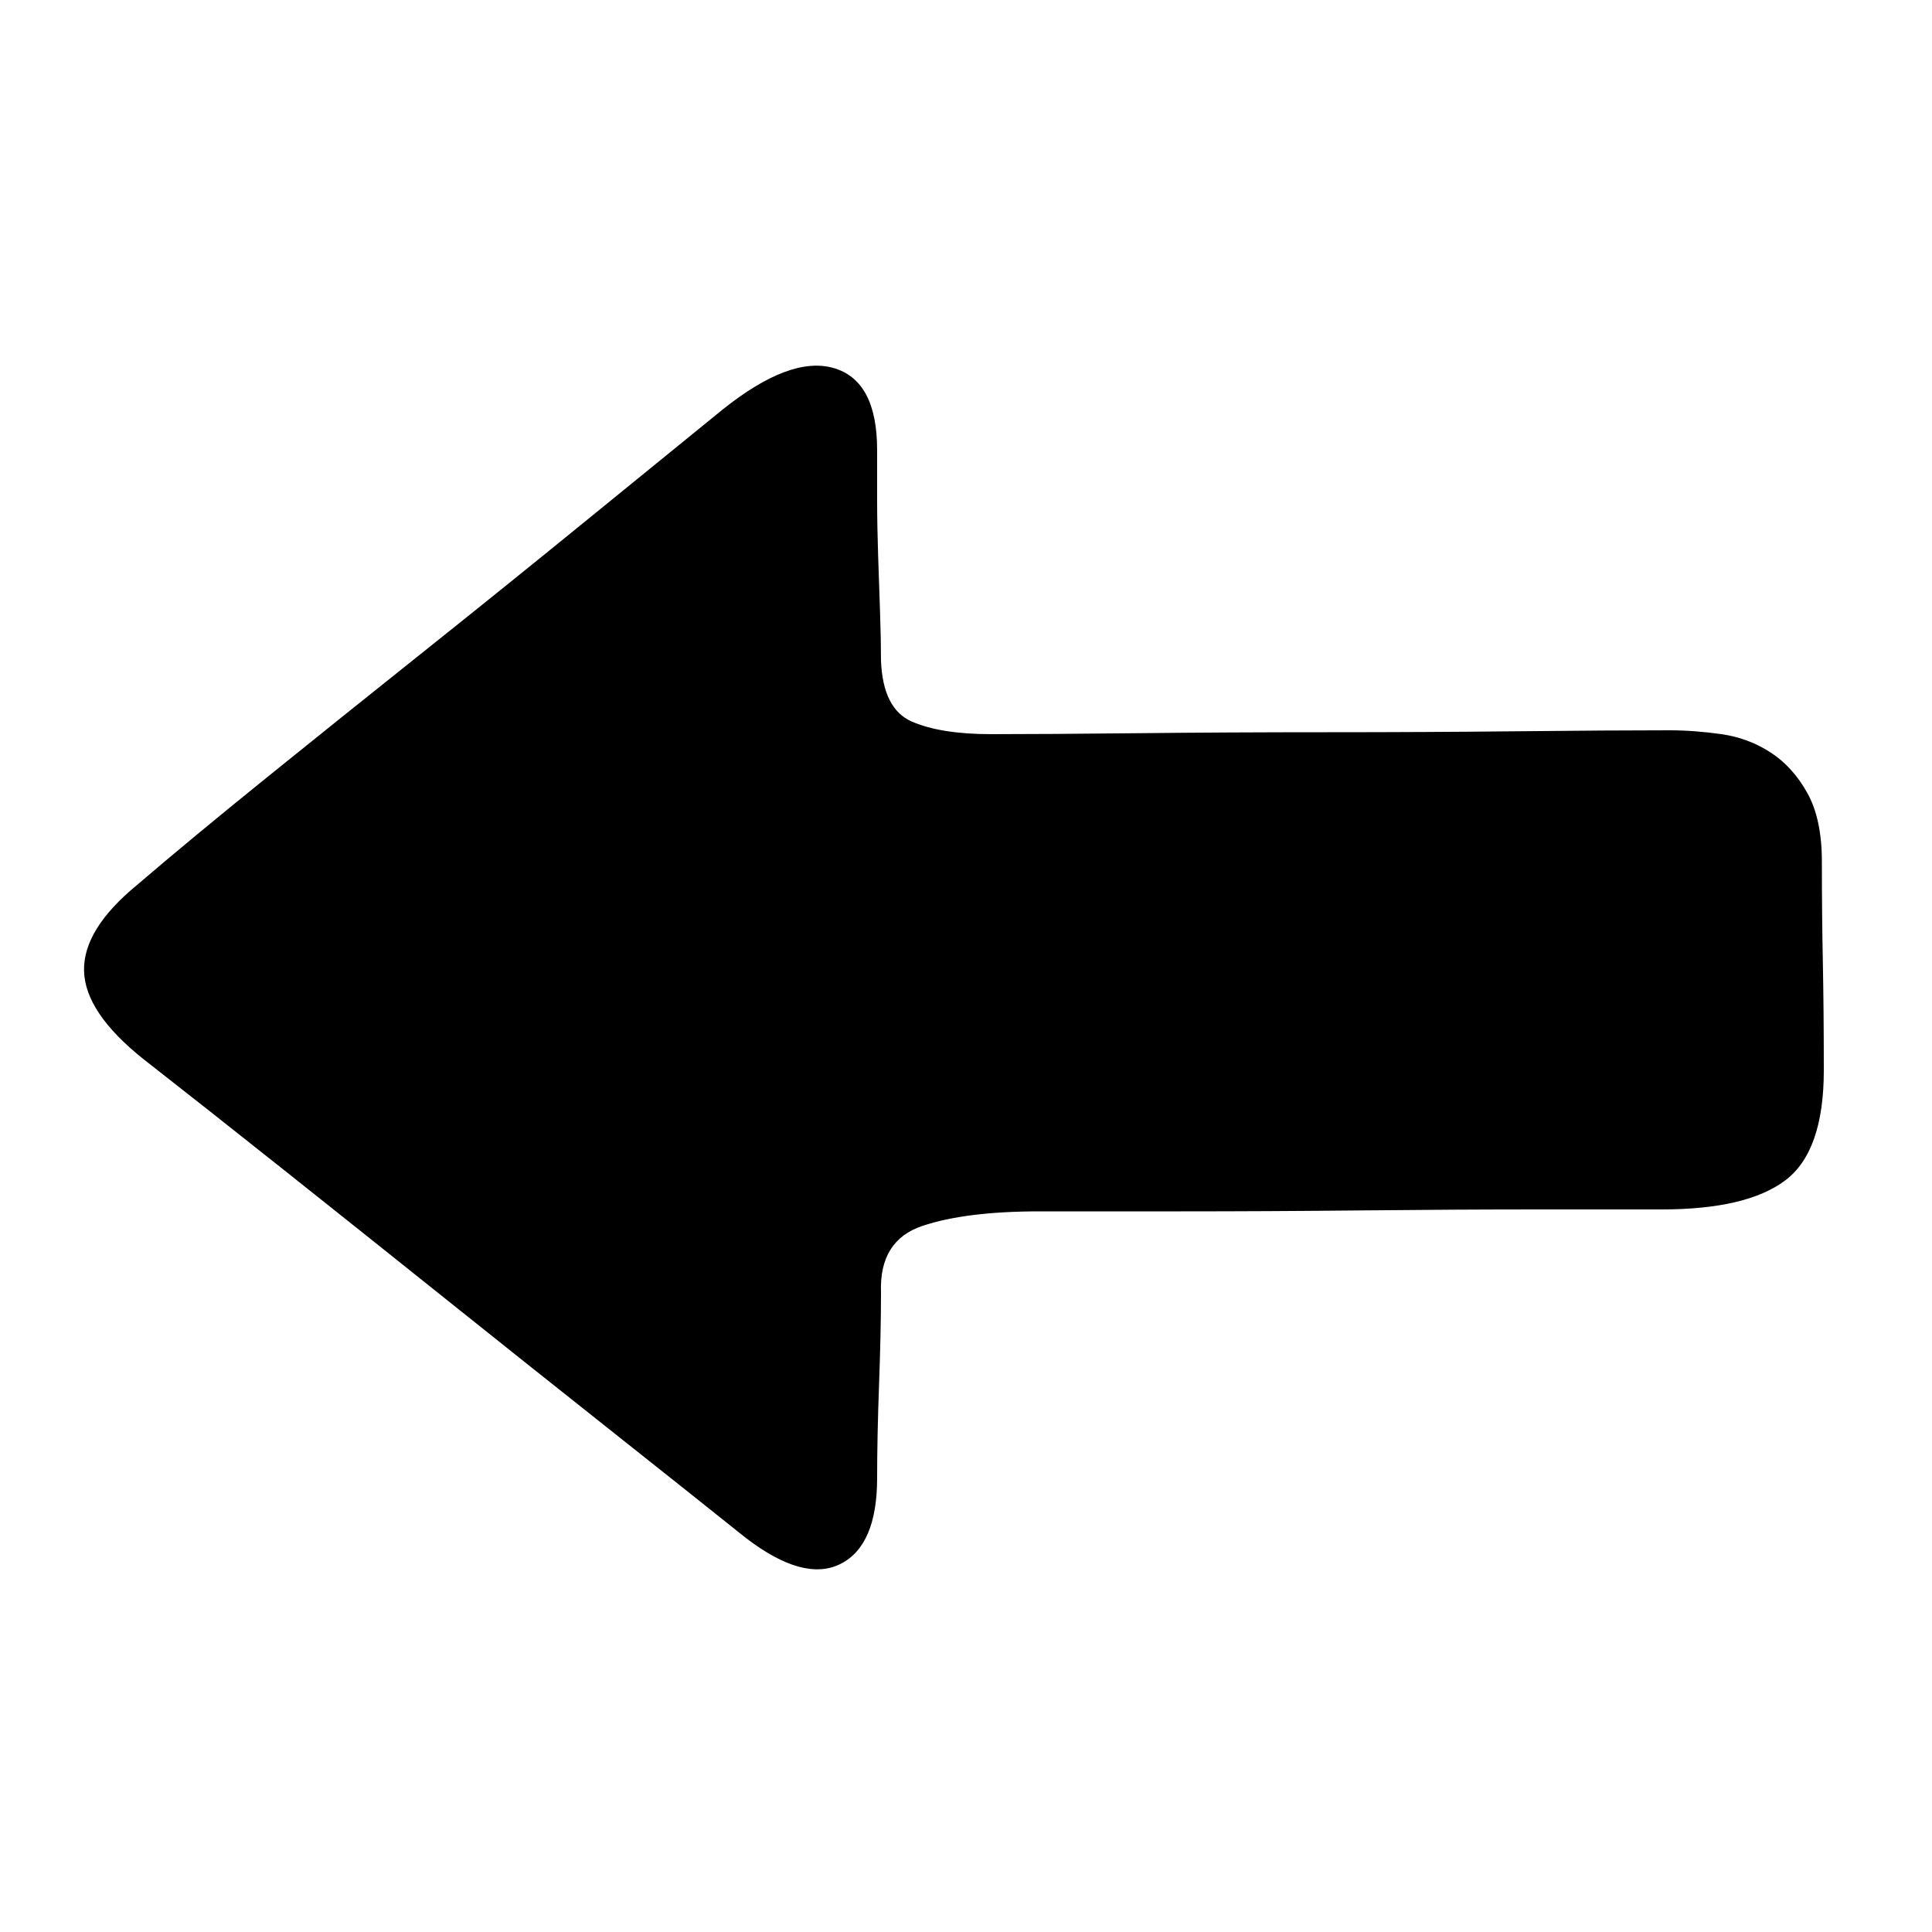
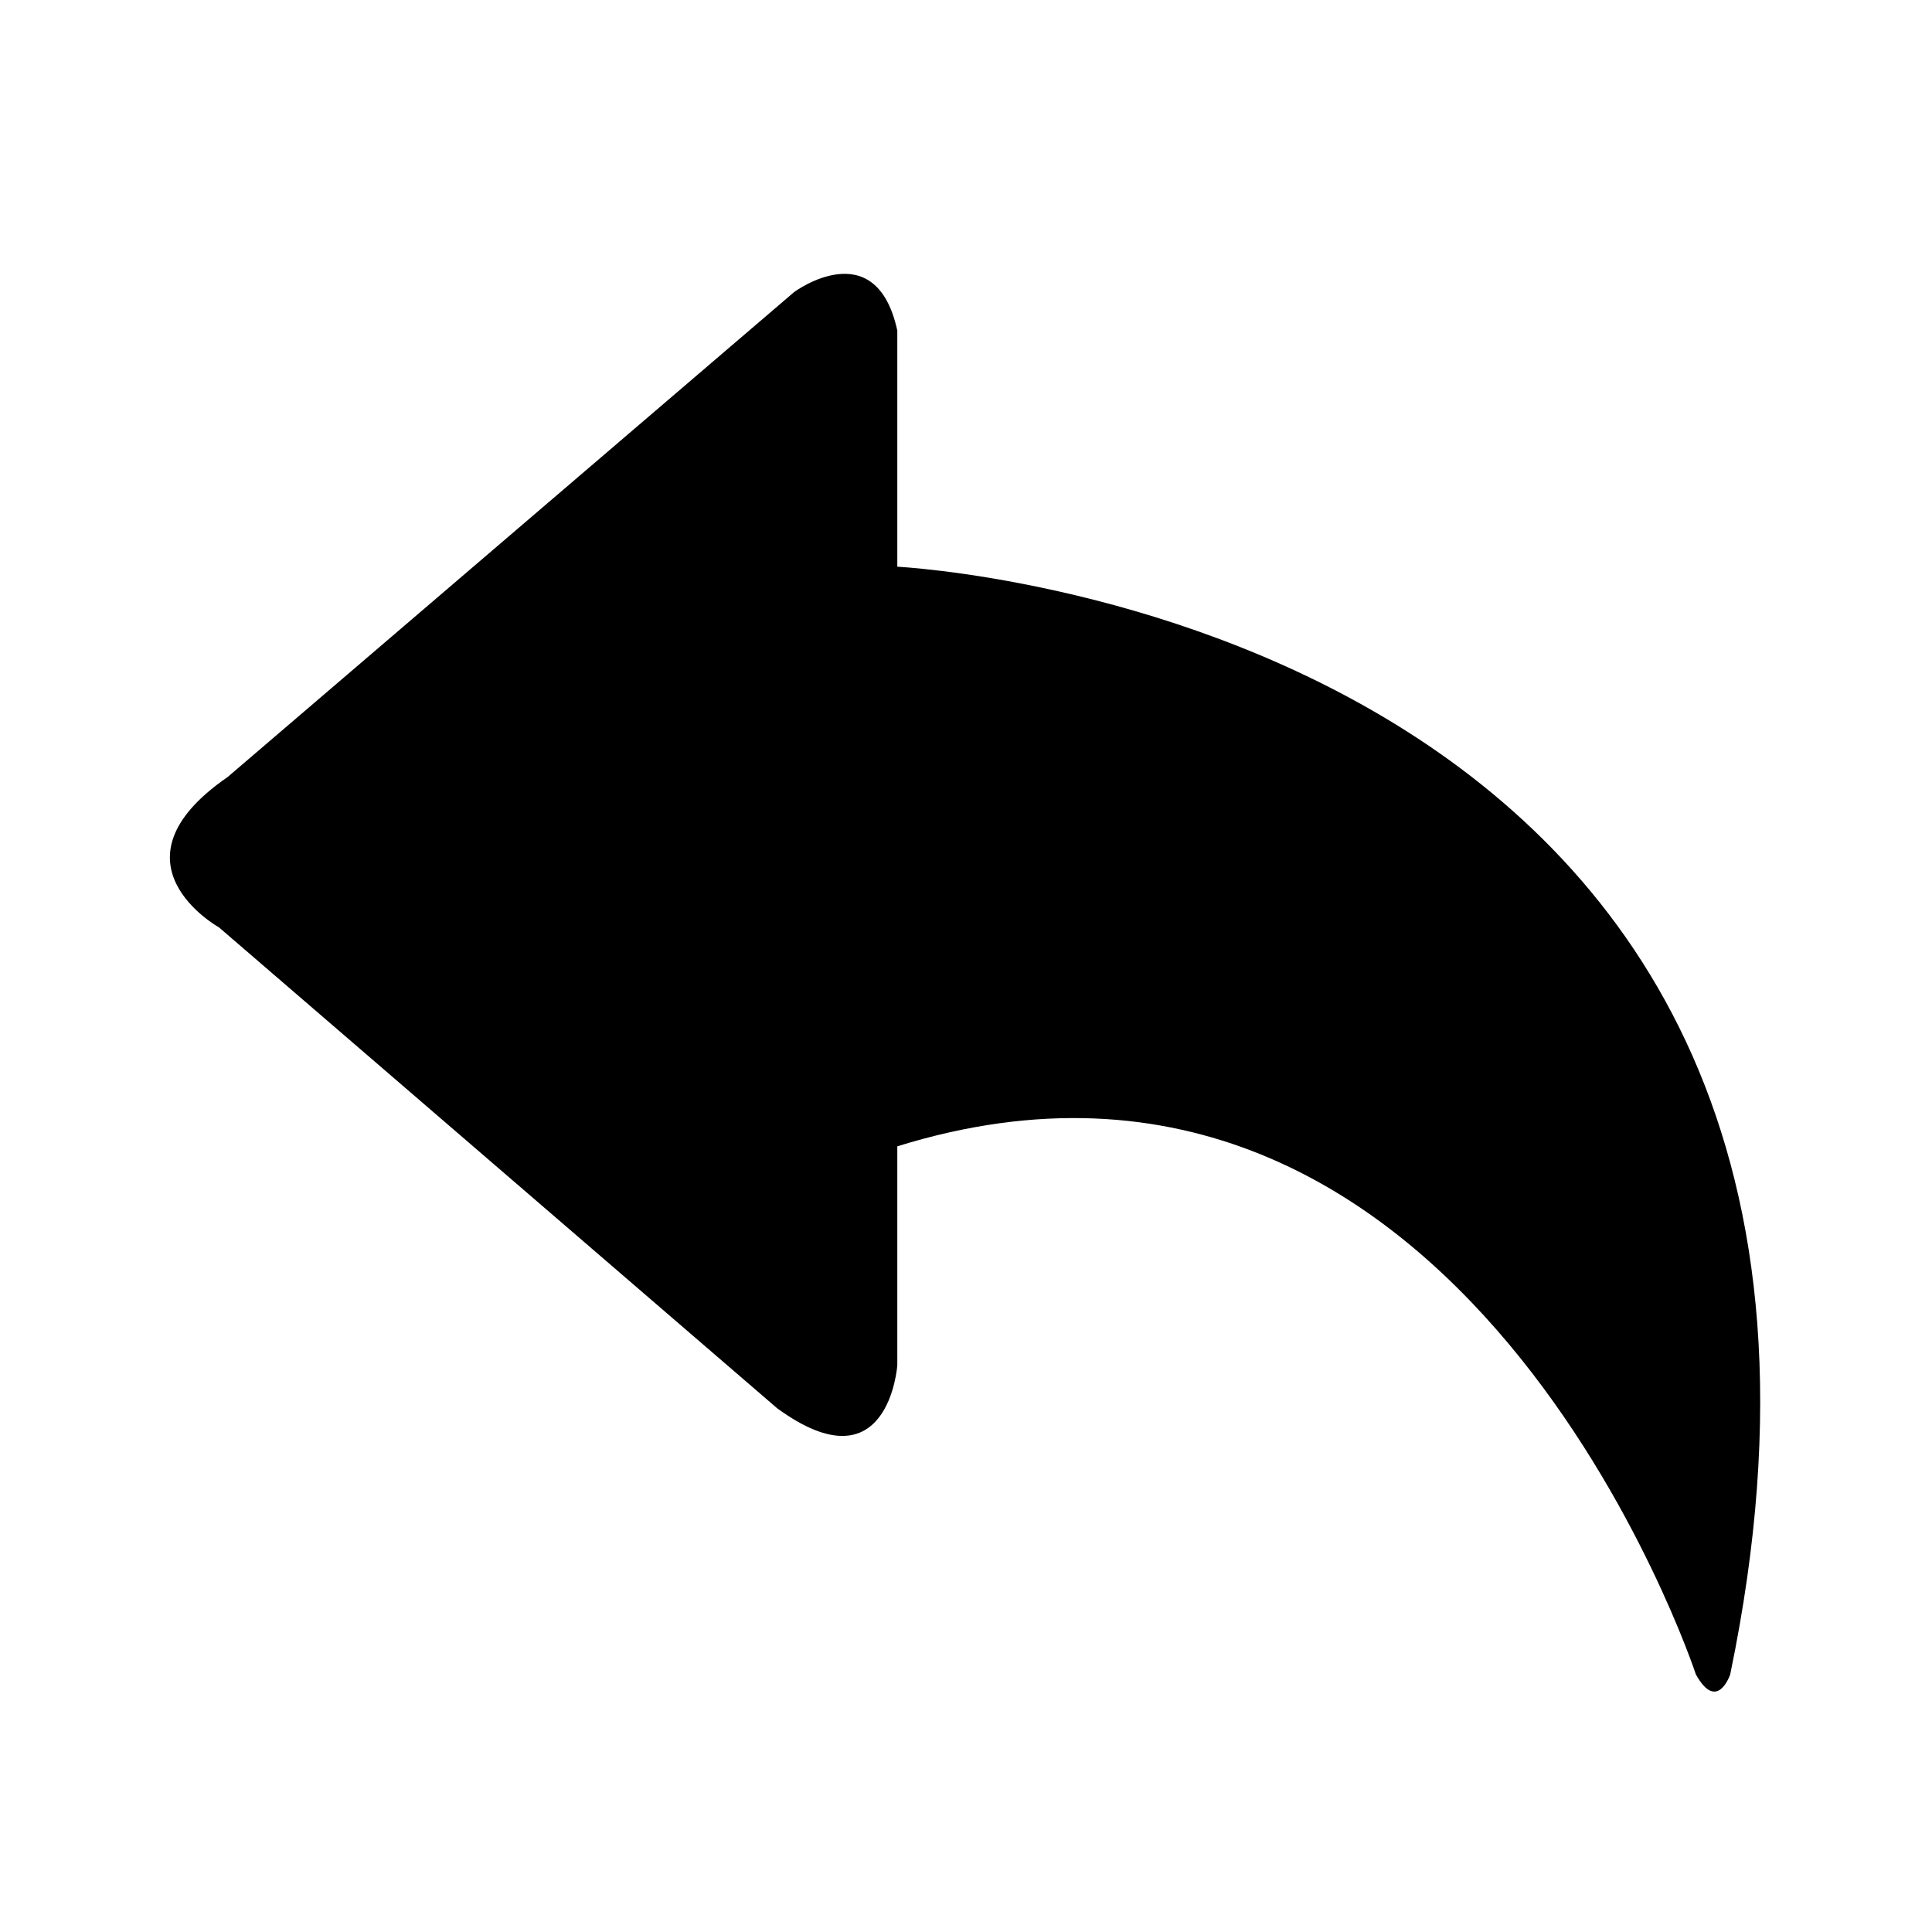
- <svg xmlns="http://www.w3.org/2000/svg" t="1741514893948" class="icon" viewBox="0 0 1024 1024" version="1.1" p-id="4824" width="200" height="200">
-   <path d="M966.656 567.296q0 43.008-20.48 58.368t-65.536 15.36l-64.512 0q-44.032 0-93.696 0.512t-96.768 0.512l-74.752 0q-38.912 0-61.952 7.68t-22.016 35.328q0 20.48-1.024 48.64t-1.024 49.664q0 35.84-19.456 45.568t-50.176-13.824q-30.72-24.576-72.704-57.856t-85.504-68.096-86.016-68.608-75.264-59.392q-30.72-24.576-31.232-46.592t28.16-45.568q28.672-24.576 68.608-56.832t82.944-66.56 84.48-68.096 74.24-60.416q35.84-28.672 58.88-22.016t23.04 43.52l0 25.6q0 14.336 0.512 29.696t1.024 30.208 0.512 26.112q1.024 25.6 16.384 32.256t41.984 6.656q29.696 0 77.824-0.512t100.352-0.512 101.376-0.512 79.872-0.512q13.312 0 27.648 2.048t26.112 9.728 19.456 21.504 7.68 36.352q0 27.648 0.512 53.248t0.512 57.344z" p-id="4825" />
+ <svg xmlns="http://www.w3.org/2000/svg" t="1741529831944" class="icon" viewBox="0 0 1024 1024" version="1.1" p-id="5863" width="200" height="200">
+   <path d="M475.591 300.373V175.218c-11.378-52.338-54.613-20.48-54.613-20.48L120.604 411.876c-65.991 45.511-4.551 79.644-4.551 79.644l295.822 254.862c59.164 43.236 63.716-22.756 63.716-22.756v-116.053C775.964 514.276 898.844 887.467 898.844 887.467c11.378 20.48 18.204 0 18.204 0 116.053-559.787-441.458-587.093-441.458-587.093z" fill="" p-id="5864" />
</svg>
